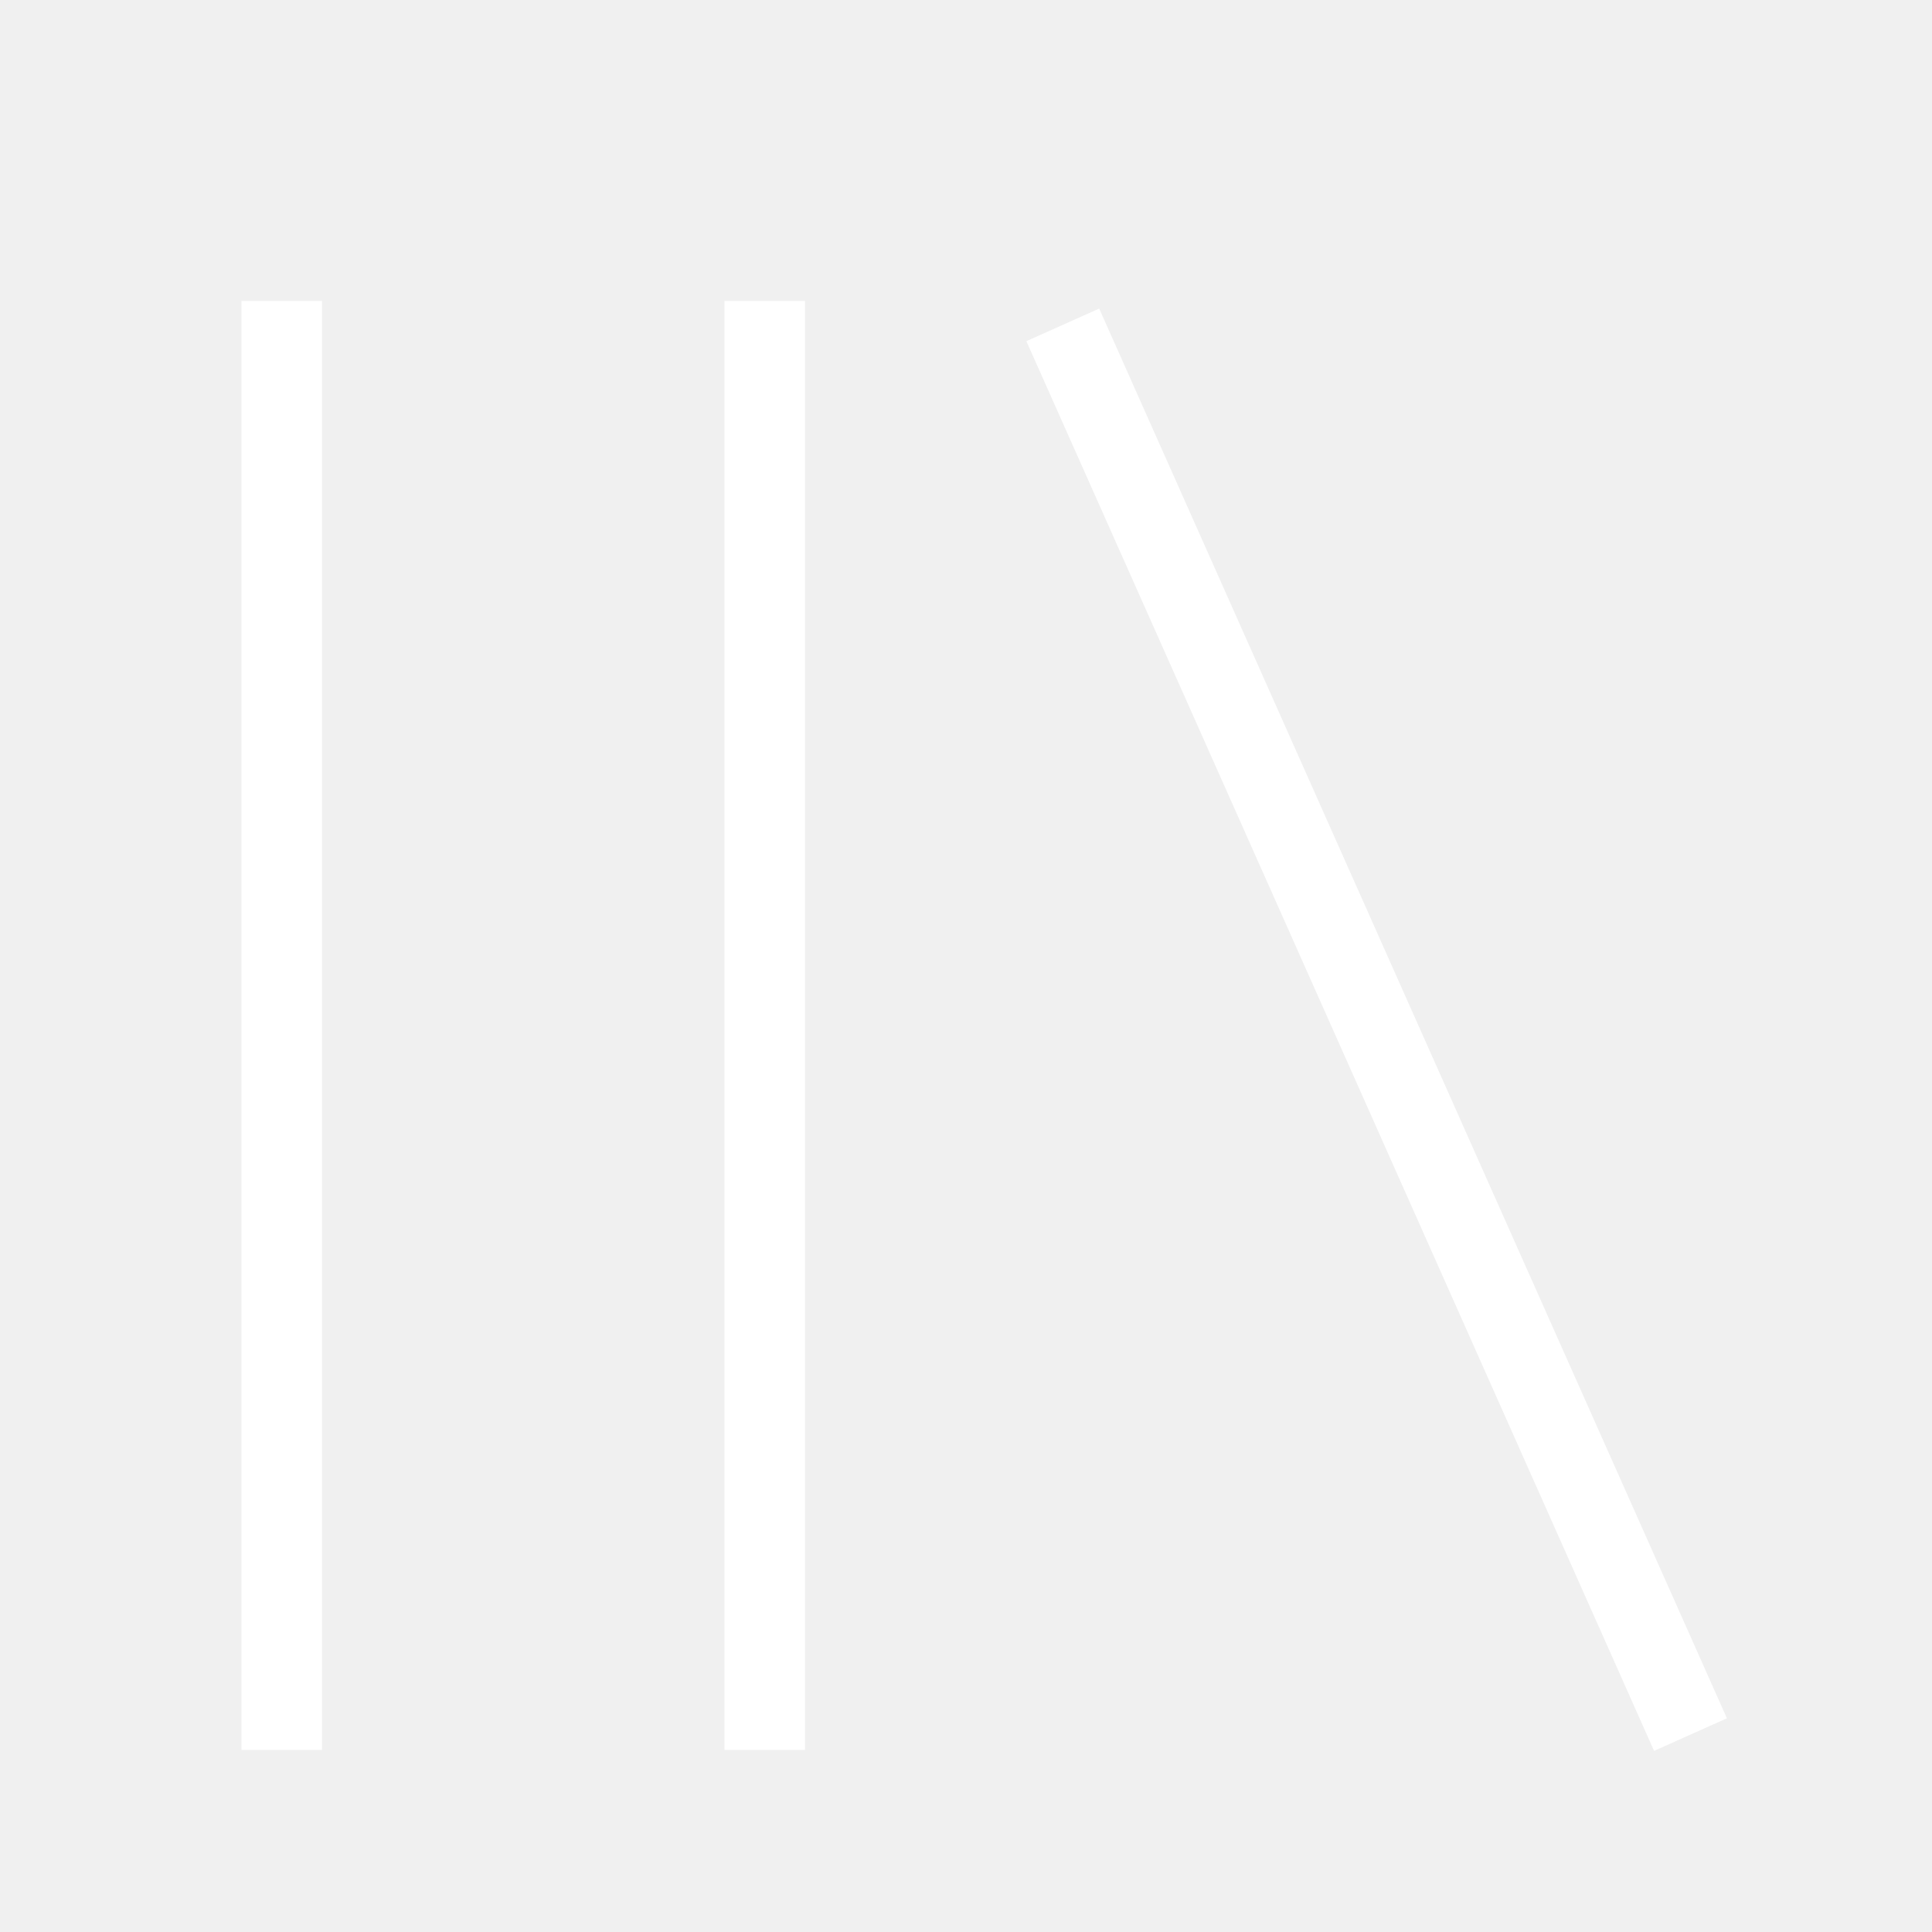
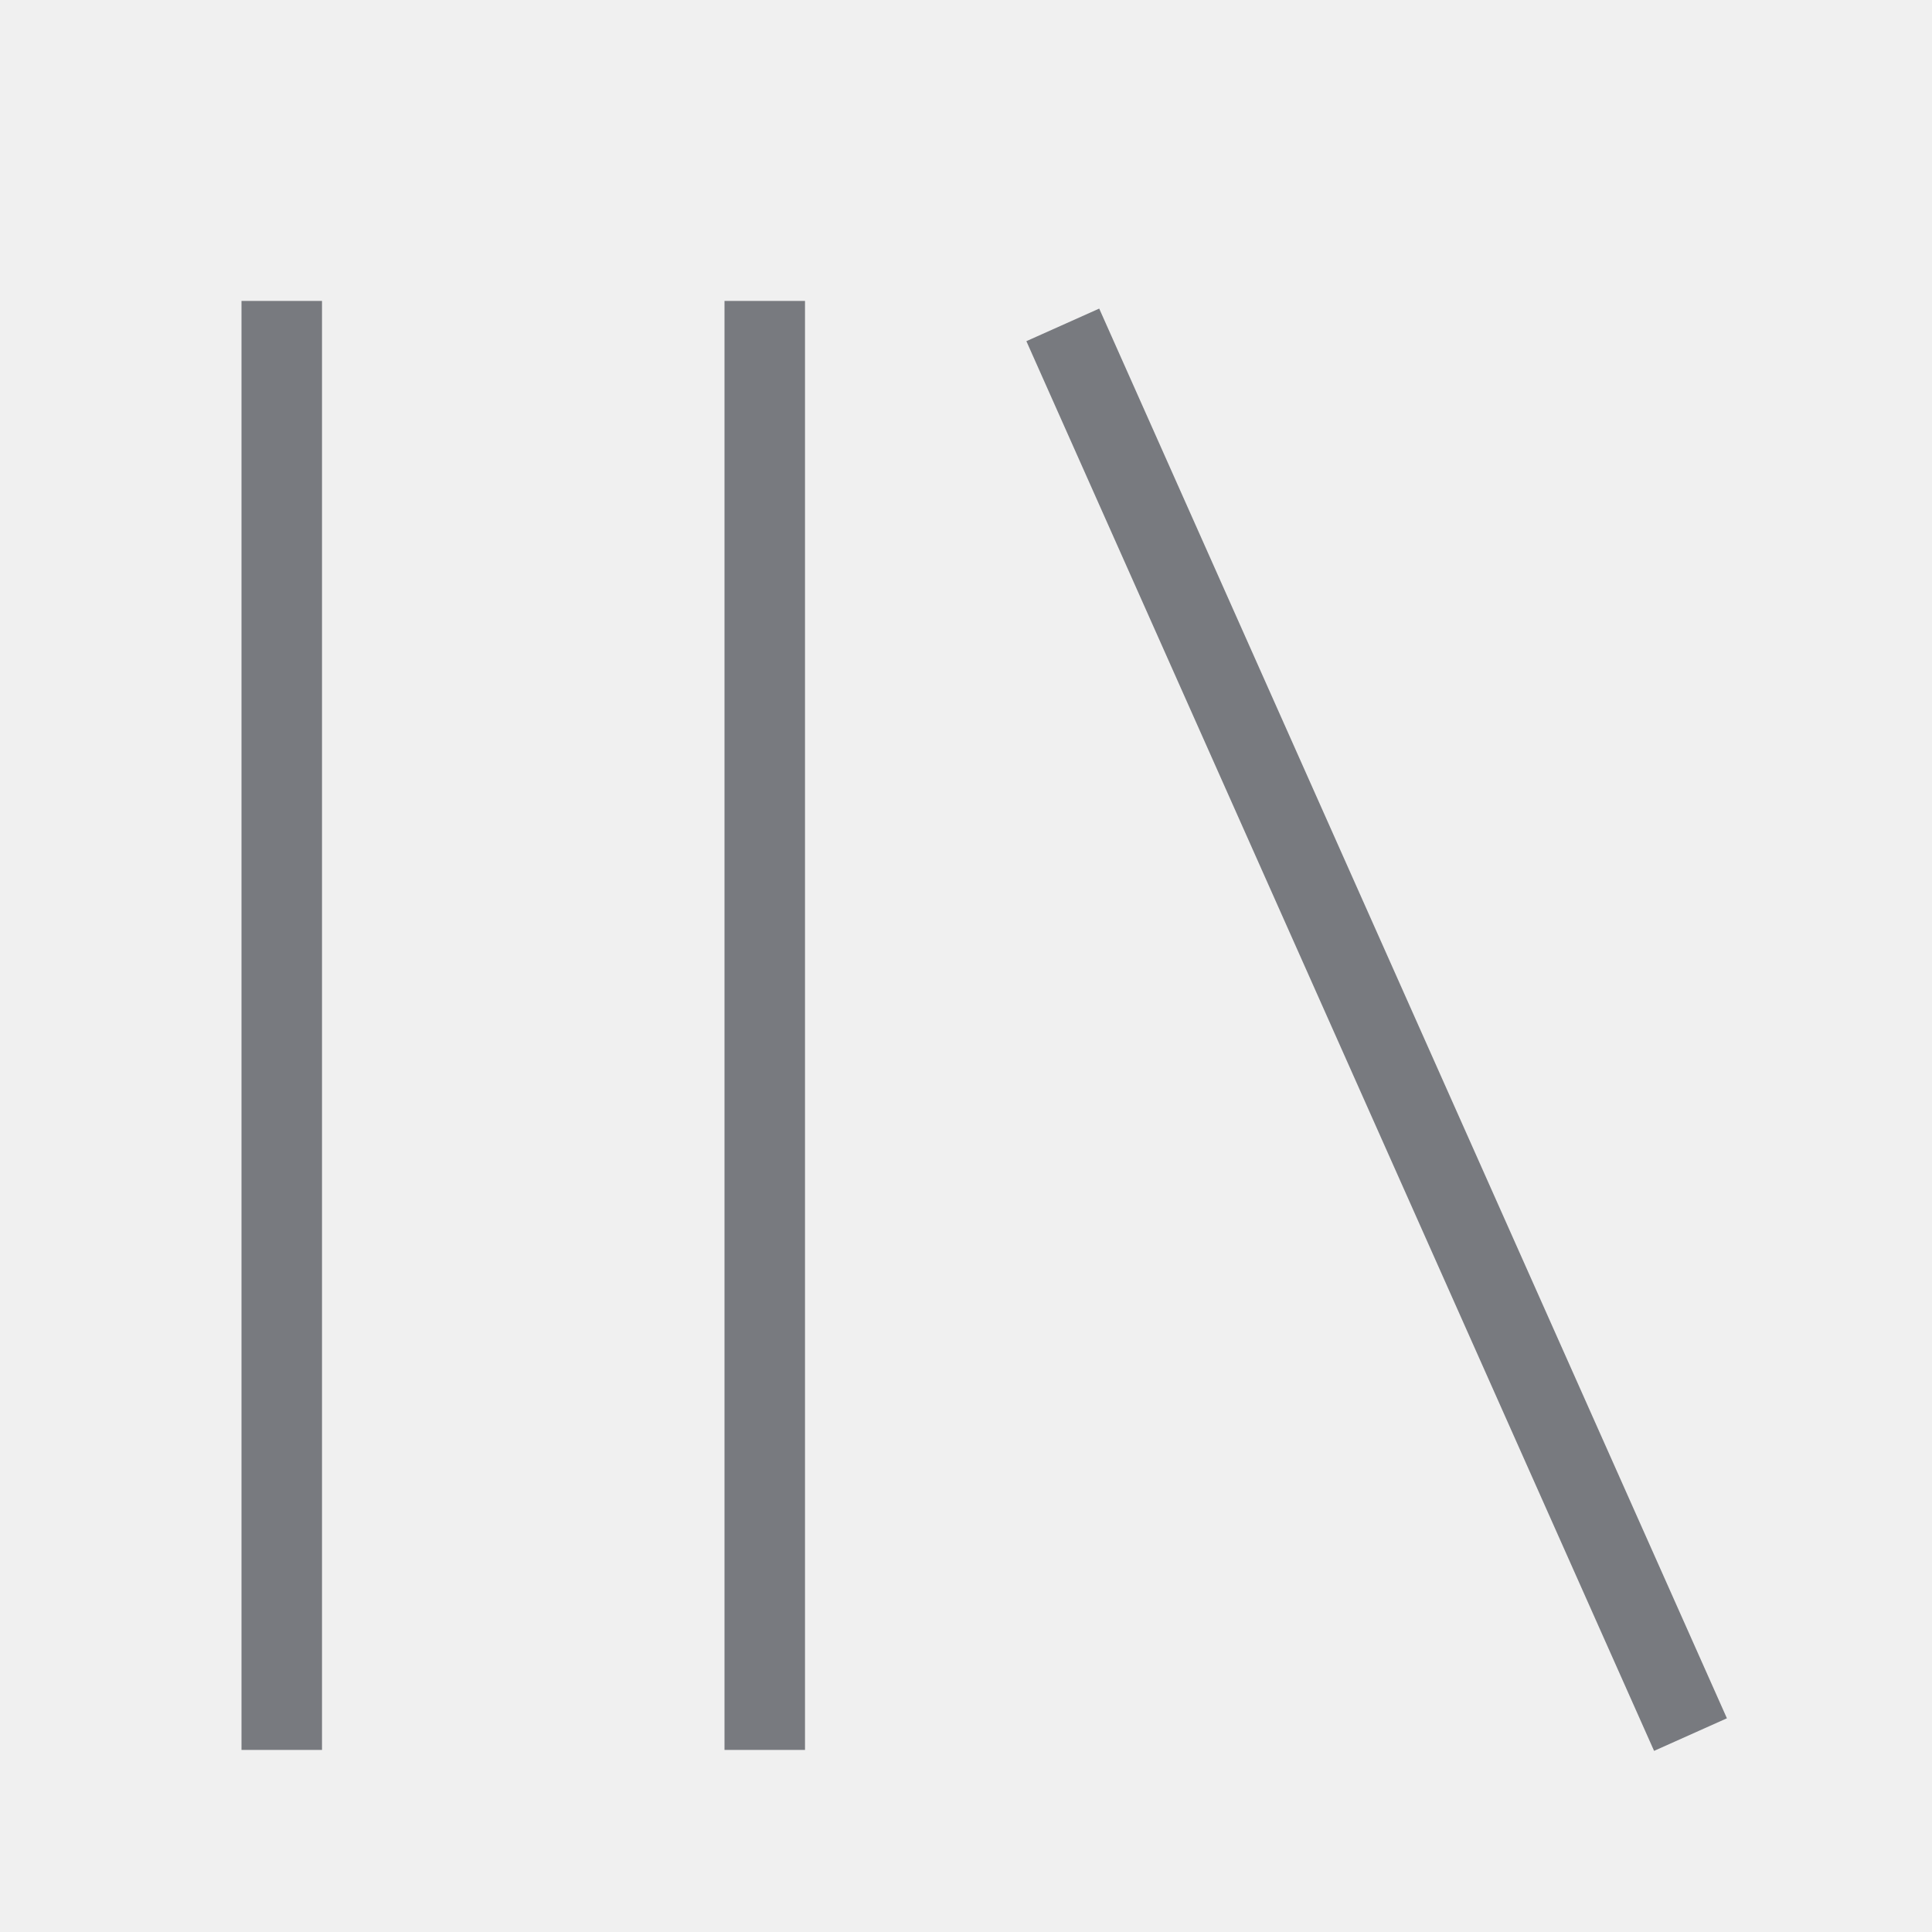
<svg xmlns="http://www.w3.org/2000/svg" viewBox="0 0 512 512">
-   <path d="M291.301 81.778l166.349 373.587-19.301 8.635-166.349-373.587zM64 463.746v-384h21.334v384h-21.334zM192 463.746v-384h21.334v384h-21.334z" fill="#ffffff" />
+   <path d="M291.301 81.778l166.349 373.587-19.301 8.635-166.349-373.587zM64 463.746v-384h21.334v384h-21.334zM192 463.746v-384h21.334v384h-21.334z" fill="#787A7F" />
</svg>
